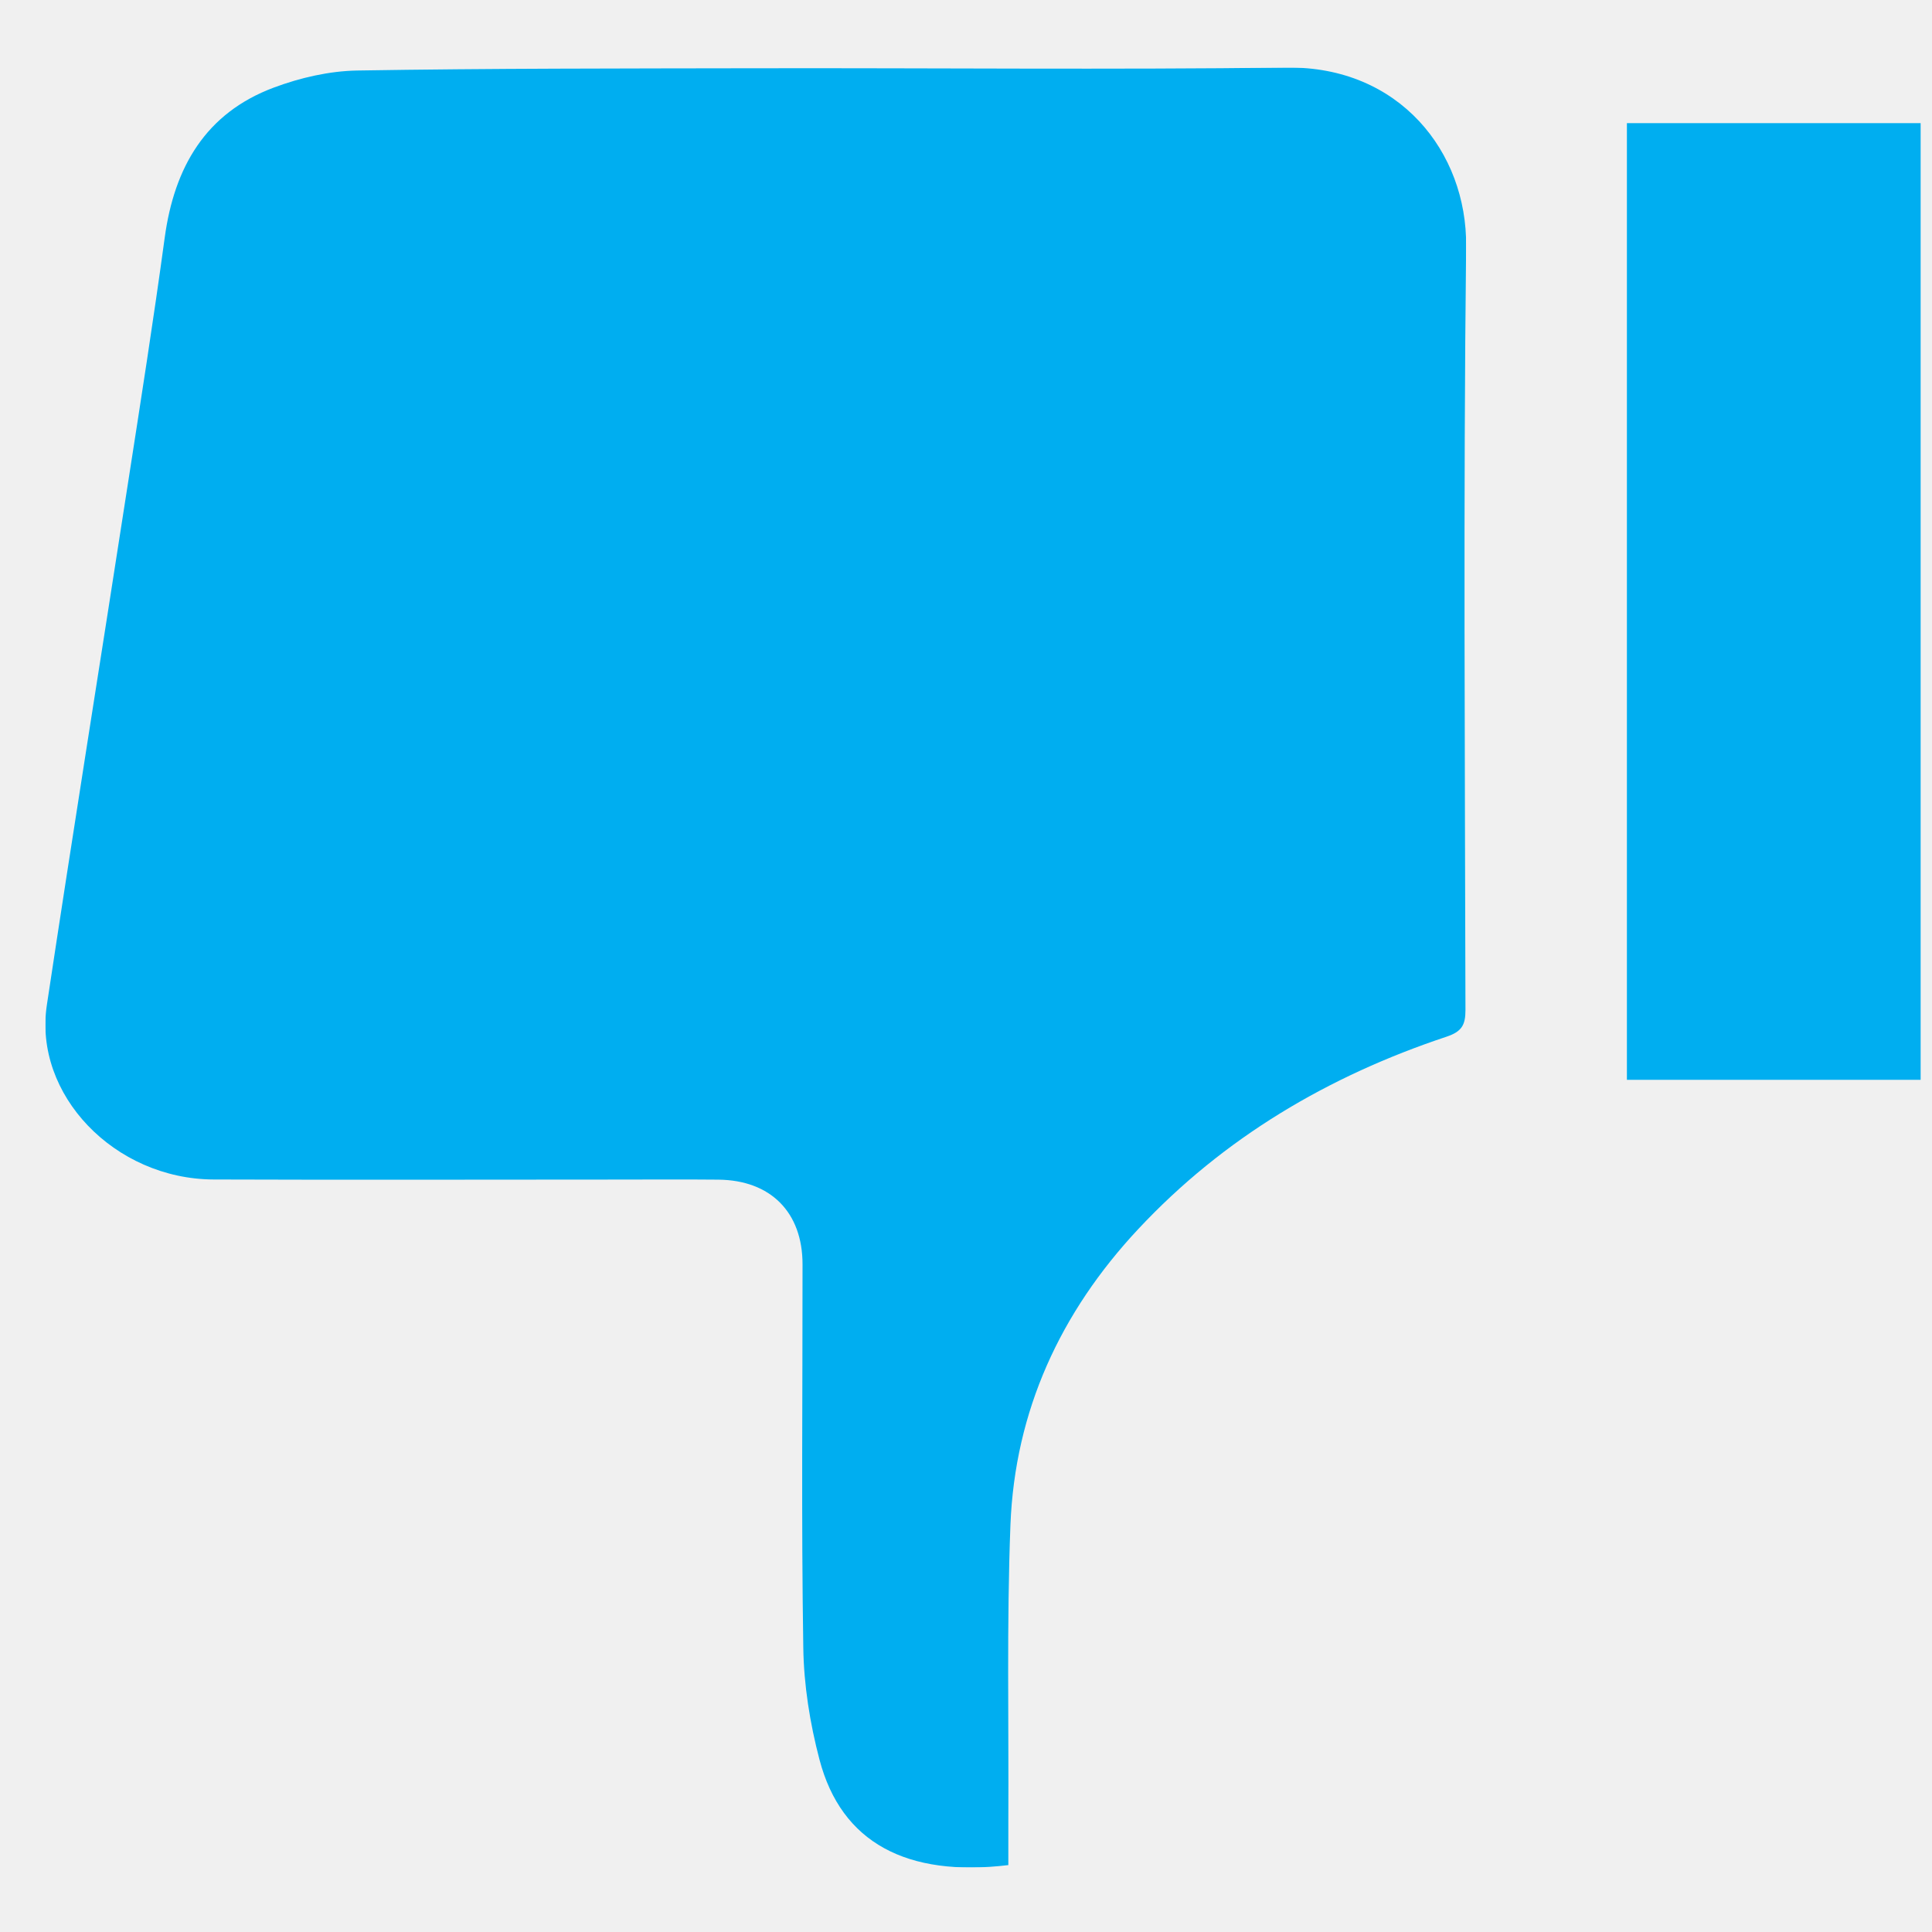
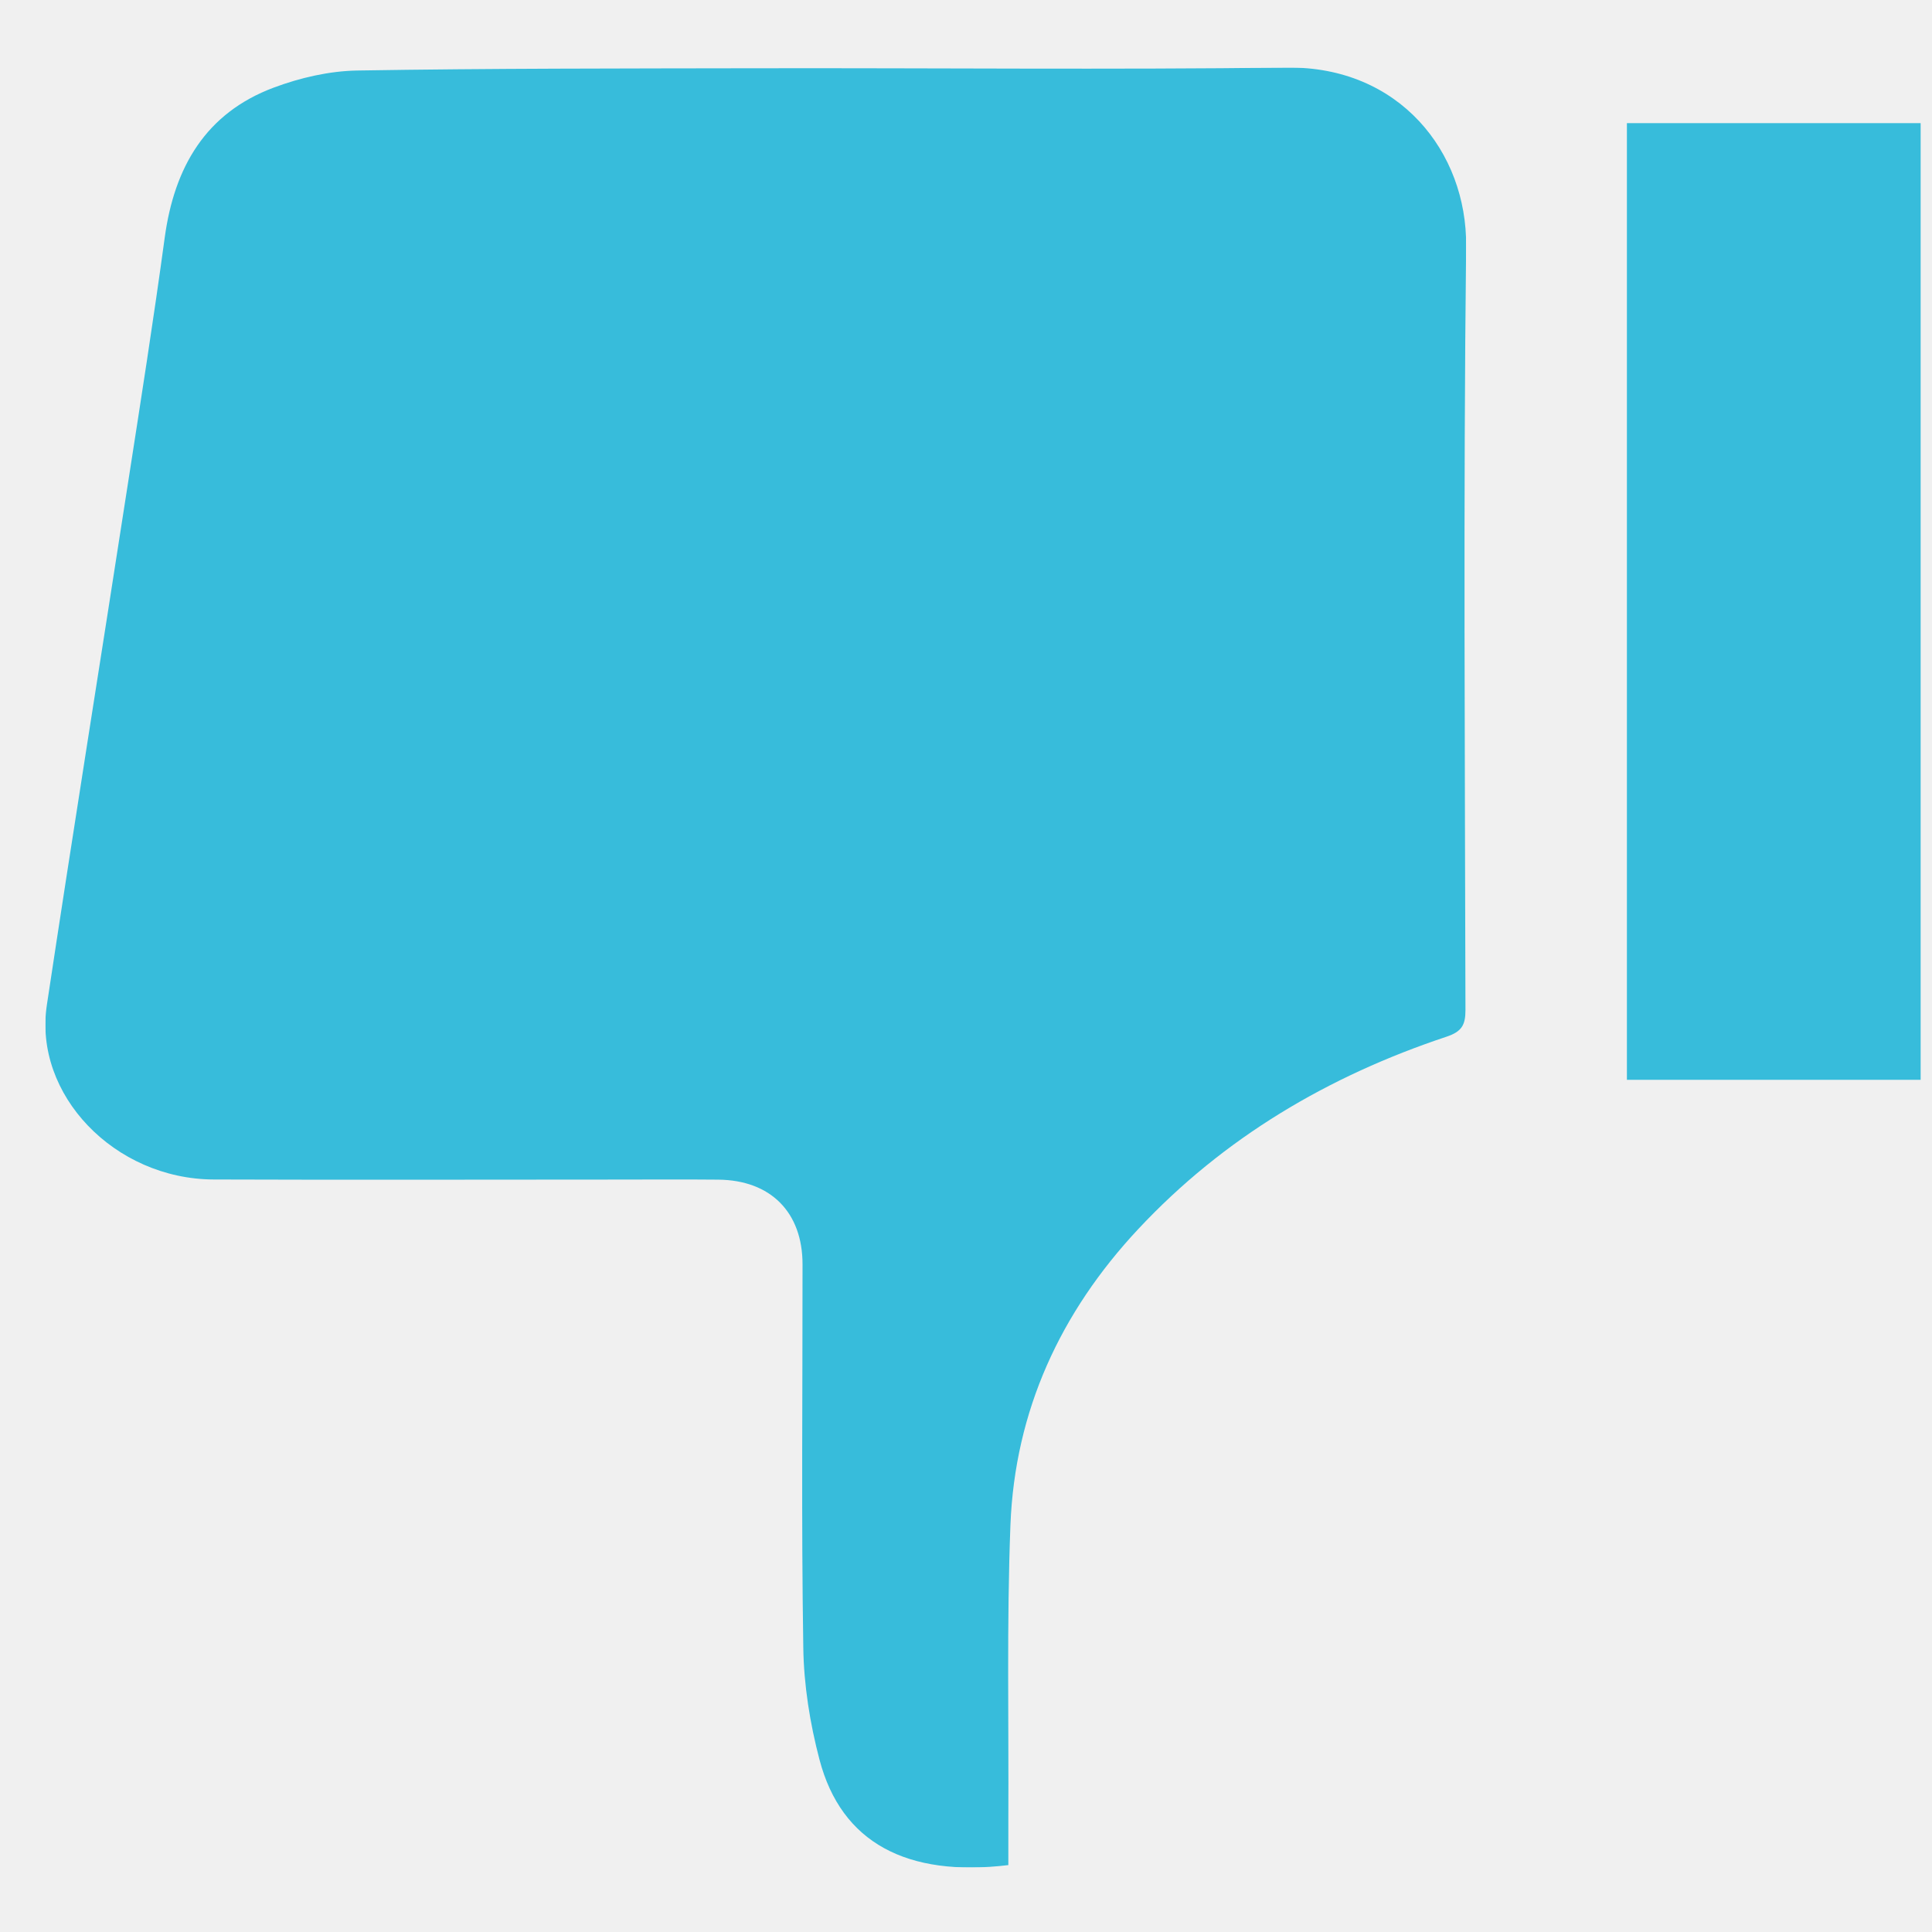
- <svg xmlns="http://www.w3.org/2000/svg" width="23px" height="23px" viewBox="0 0 23 23">
+ <svg xmlns="http://www.w3.org/2000/svg" xmlns:xlink="http://www.w3.org/1999/xlink" width="23px" height="23px" viewBox="0 0 23 23" version="1.1">
  <defs>
    <polygon id="path-1" points="1.4149525e-15 21.469 1.4149525e-15 0.042 16.914 0.042 16.914 21.469 0 21.469" />
    <polygon id="path-3" points="0 21.992 22.327 21.992 22.327 0.565 0 0.565" />
  </defs>
  <g id="Welcome" stroke="none" stroke-width="1" fill="none" fill-rule="evenodd">
    <g id="History-Tool-Beta-Feedback-form" transform="translate(-1003, -1035)">
      <g id="Page-1-Copy-4" transform="translate(1015.04, 1046.297) scale(1, -1) translate(-1015.04, -1046.297) translate(1003.54, 1034.797)">
        <g id="Group-3" transform="translate(0, 0.523504)">
          <mask id="mask-2" fill="white">
-             <polygon id="" points="1.4149525e-15 21.469 1.4149525e-15 0.042 16.914 0.042 16.914 21.469 0 21.469" transform="matrix(1, 0, 0, 1, 0, 0)" />
+             <use xlink:href="#path-1" />
          </mask>
          <g id="Clip-2" />
-           <path d="M11.464,0.07 C11.464,0.258 11.464,0.431 11.464,0.604 C11.47,1.776 11.444,2.949 11.489,4.119 C11.542,5.477 12.084,6.651 13.01,7.641 C14.029,8.731 15.275,9.464 16.681,9.932 C16.86,9.992 16.906,10.069 16.906,10.248 C16.9,13.28 16.88,16.312 16.914,19.343 C16.925,20.463 16.119,21.486 14.78,21.469 C12.678,21.443 10.576,21.465 8.474,21.461 C6.886,21.458 5.299,21.46 3.712,21.434 C3.379,21.428 3.033,21.348 2.72,21.231 C1.906,20.927 1.535,20.281 1.421,19.445 C1.288,18.466 1.134,17.488 0.982,16.511 C0.662,14.444 0.33,12.379 0.018,10.31 C-0.144,9.243 0.823,8.237 2.002,8.232 C3.597,8.226 5.192,8.231 6.788,8.231 C7.195,8.231 7.604,8.234 8.012,8.23 C8.634,8.224 9.014,7.842 9.014,7.222 C9.015,5.702 8.999,4.182 9.023,2.663 C9.029,2.215 9.102,1.758 9.216,1.325 C9.476,0.336 10.257,-0.076 11.464,0.07" id="Fill-1" mask="url(#mask-2)" style="fill: rgb(0, 174, 240);" />
+           <path d="M11.464,0.07 C11.464,0.258 11.464,0.431 11.464,0.604 C11.47,1.776 11.444,2.949 11.489,4.119 C11.542,5.477 12.084,6.651 13.01,7.641 C14.029,8.731 15.275,9.464 16.681,9.932 C16.86,9.992 16.906,10.069 16.906,10.248 C16.9,13.28 16.88,16.312 16.914,19.343 C16.925,20.463 16.119,21.486 14.78,21.469 C12.678,21.443 10.576,21.465 8.474,21.461 C6.886,21.458 5.299,21.46 3.712,21.434 C3.379,21.428 3.033,21.348 2.72,21.231 C1.906,20.927 1.535,20.281 1.421,19.445 C1.288,18.466 1.134,17.488 0.982,16.511 C0.662,14.444 0.33,12.379 0.018,10.31 C-0.144,9.243 0.823,8.237 2.002,8.232 C3.597,8.226 5.192,8.231 6.788,8.231 C7.195,8.231 7.604,8.234 8.012,8.23 C8.634,8.224 9.014,7.842 9.014,7.222 C9.015,5.702 8.999,4.182 9.023,2.663 C9.029,2.215 9.102,1.758 9.216,1.325 C9.476,0.336 10.257,-0.076 11.464,0.07" id="Fill-1" fill="#37BCDB" mask="url(#mask-2)" />
        </g>
        <mask id="mask-4" fill="white">
-           <polygon id="" points="0 21.992 22.327 21.992 22.327 0.565 0 0.565" transform="matrix(1, 0, 0, 1, 0, 0)" />
+           <use xlink:href="#path-3" />
        </mask>
        <g id="Clip-5" />
-         <polygon id="Fill-4" mask="url(#mask-4)" points="18.828 21.331 22.327 21.331 22.327 9.942 18.828 9.942" style="fill: rgb(0, 174, 240);" />
+         <polygon id="Fill-4" fill="#37BCDB" mask="url(#mask-4)" points="18.828 21.331 22.327 21.331 22.327 9.942 18.828 9.942" />
      </g>
    </g>
  </g>
</svg>
